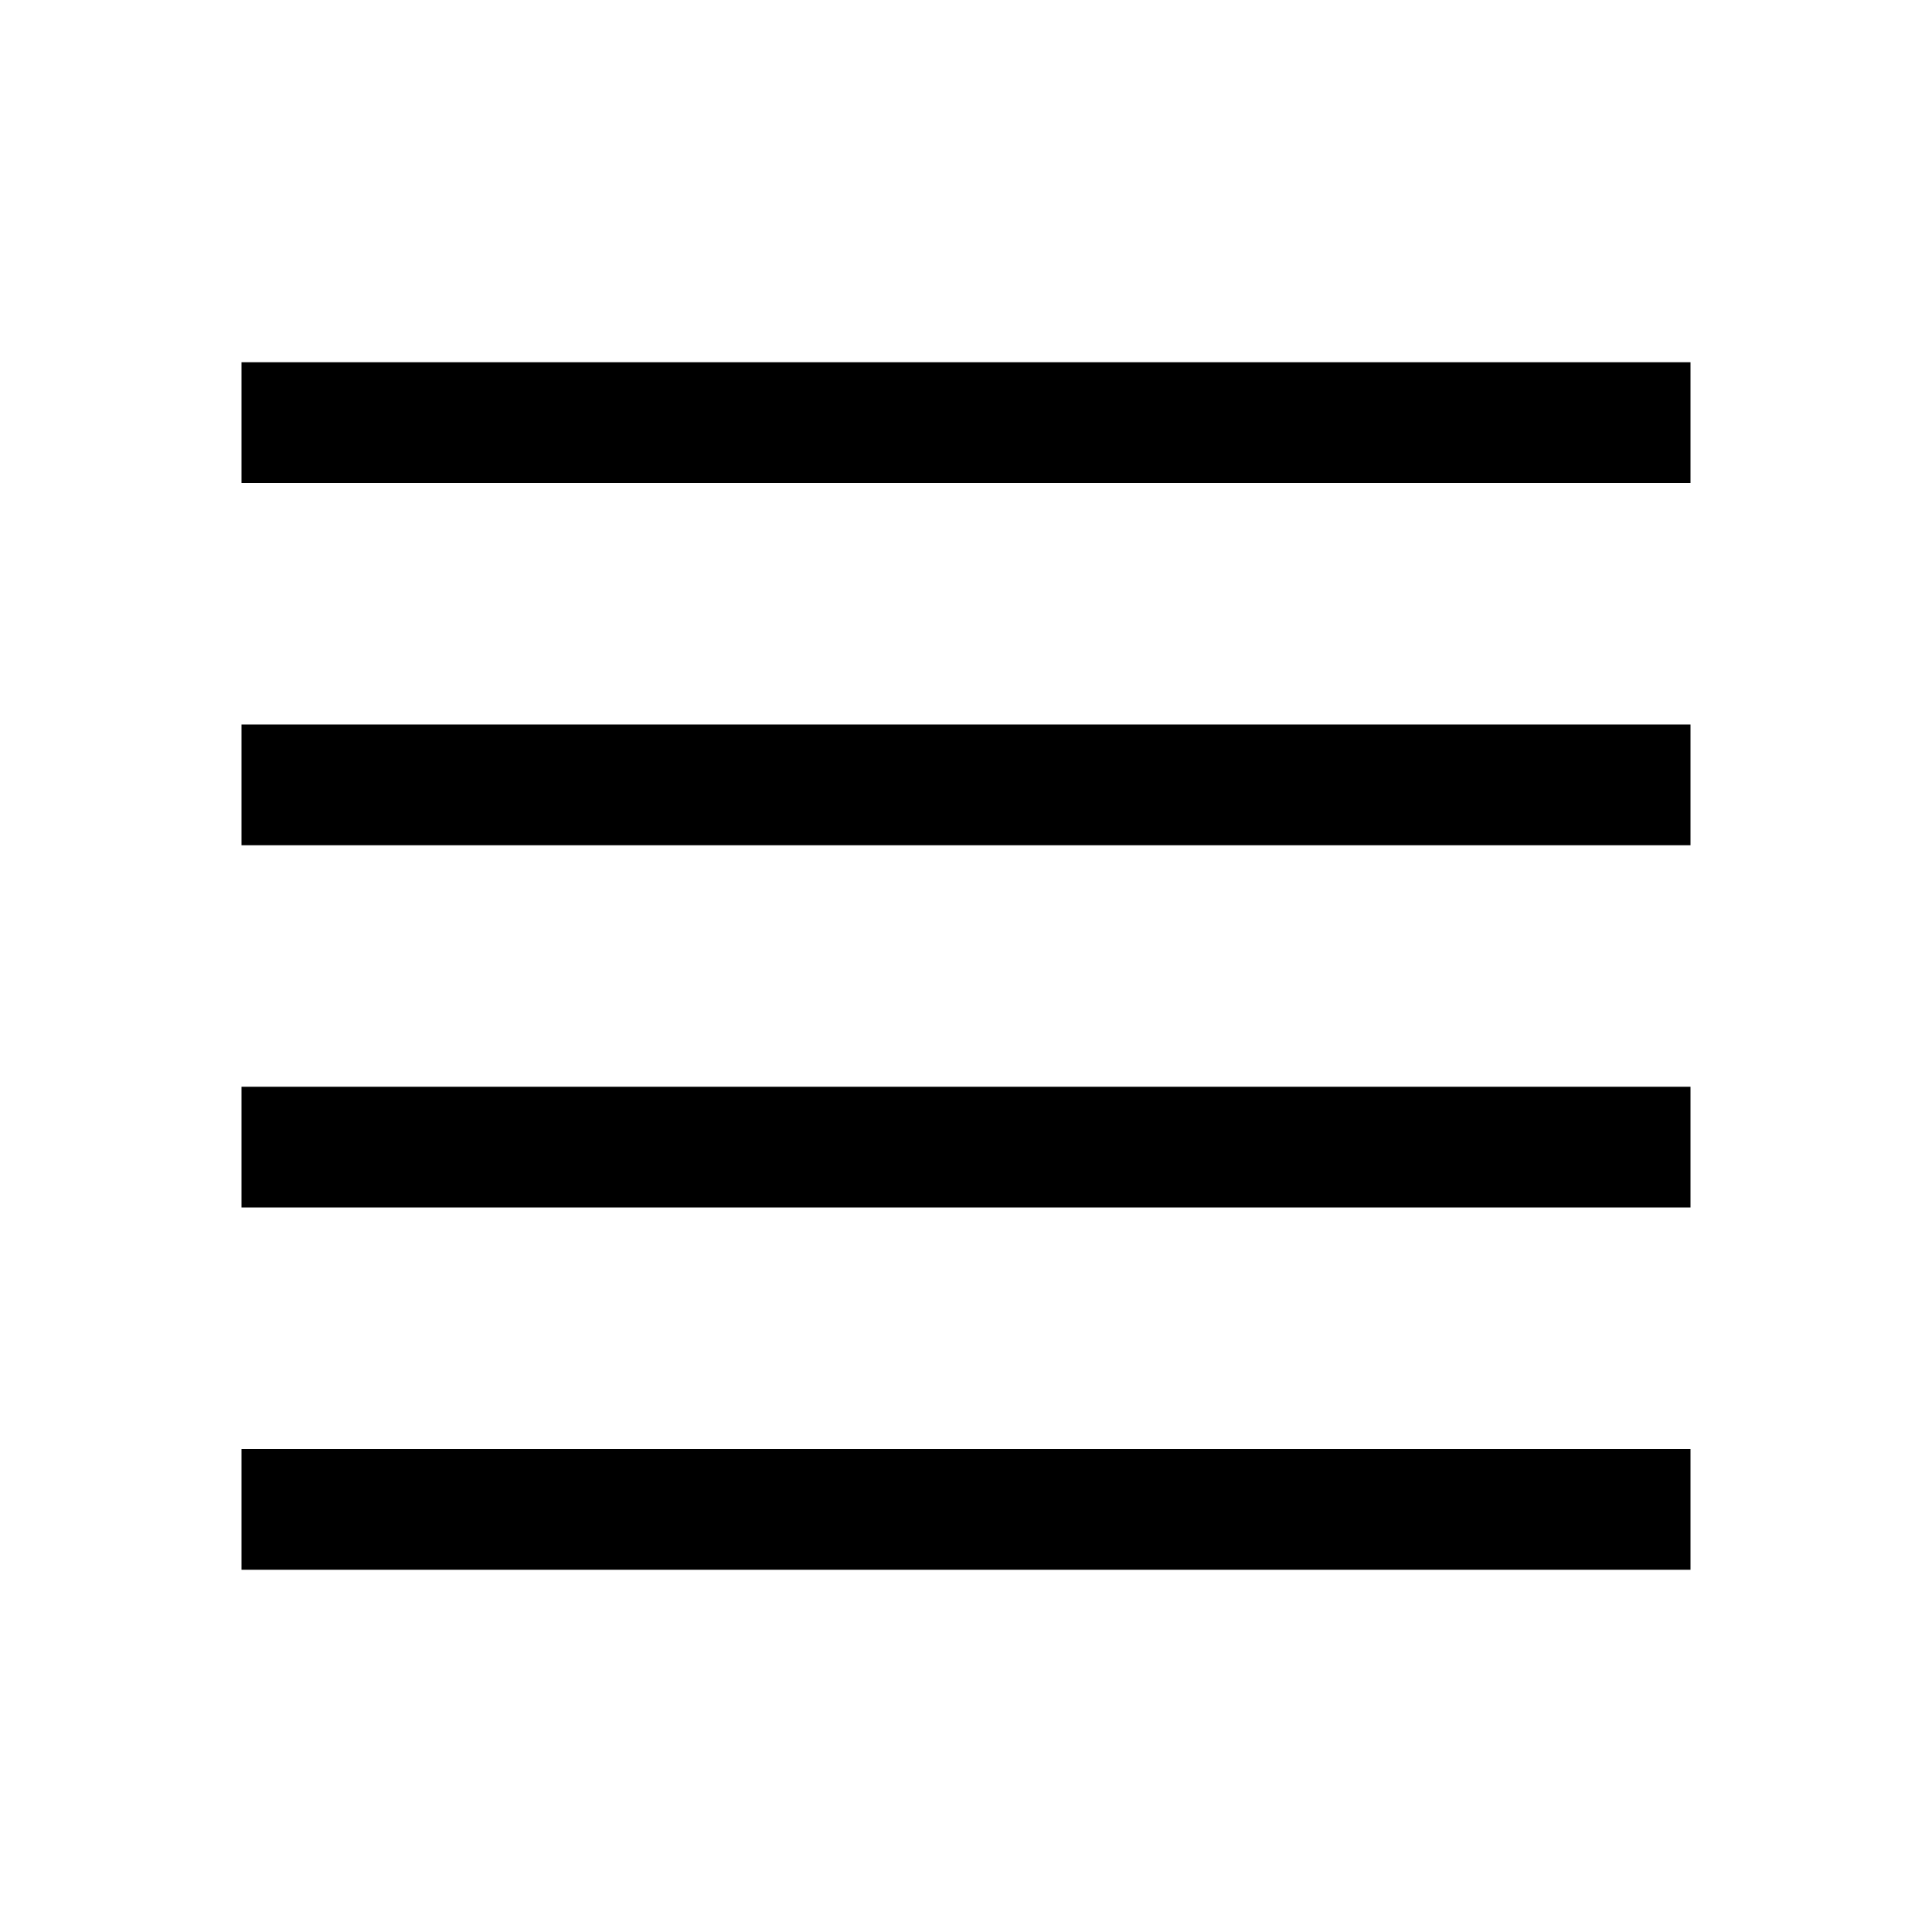
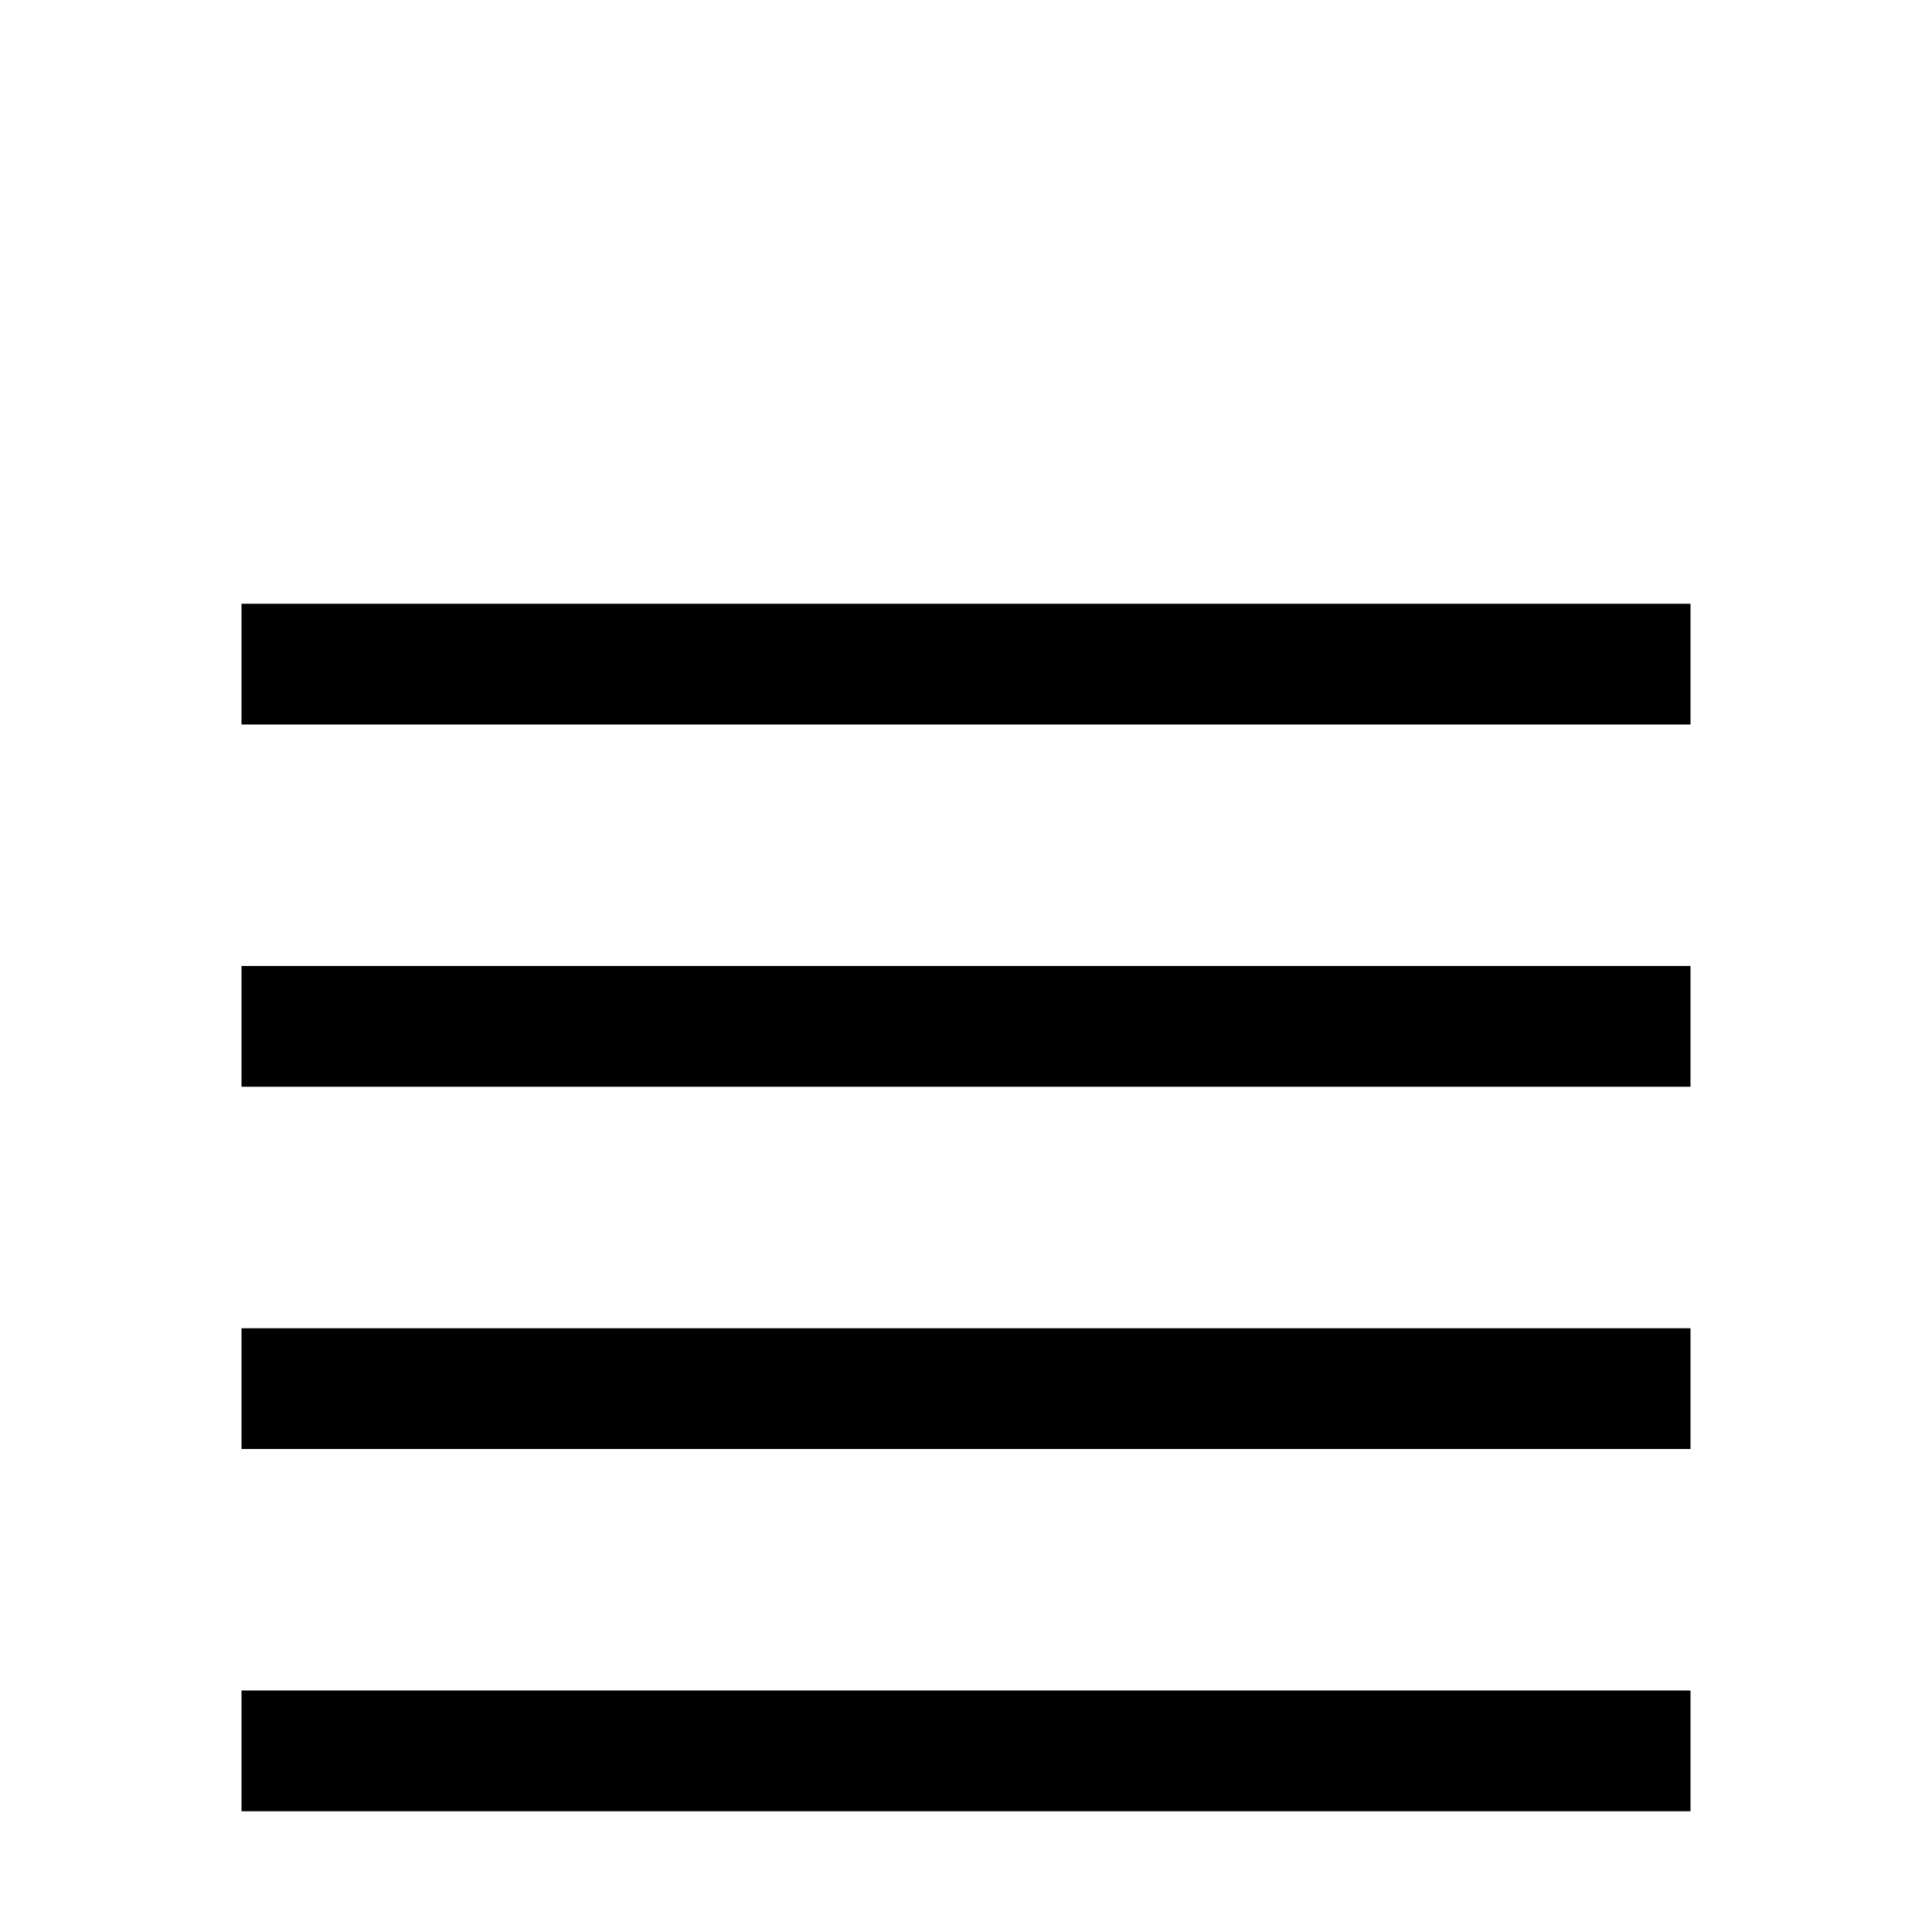
- <svg xmlns="http://www.w3.org/2000/svg" id="icon" width="16px" height="16px" viewBox="0 0 32 32">
+ <svg xmlns="http://www.w3.org/2000/svg" id="icon" width="16px" height="16px" viewBox="0 0 32 24">
  <defs>
    <style>.cls-1{fill:none;}</style>
  </defs>
  <rect x="4" y="6" width="24" height="2" />
  <rect x="4" y="24" width="24" height="2" />
  <rect x="4" y="12" width="24" height="2" />
  <rect x="4" y="18" width="24" height="2" />
  <rect id="_Transparent_Rectangle_" data-name="&lt;Transparent Rectangle&gt;" class="cls-1" width="32" height="32" />
</svg>
